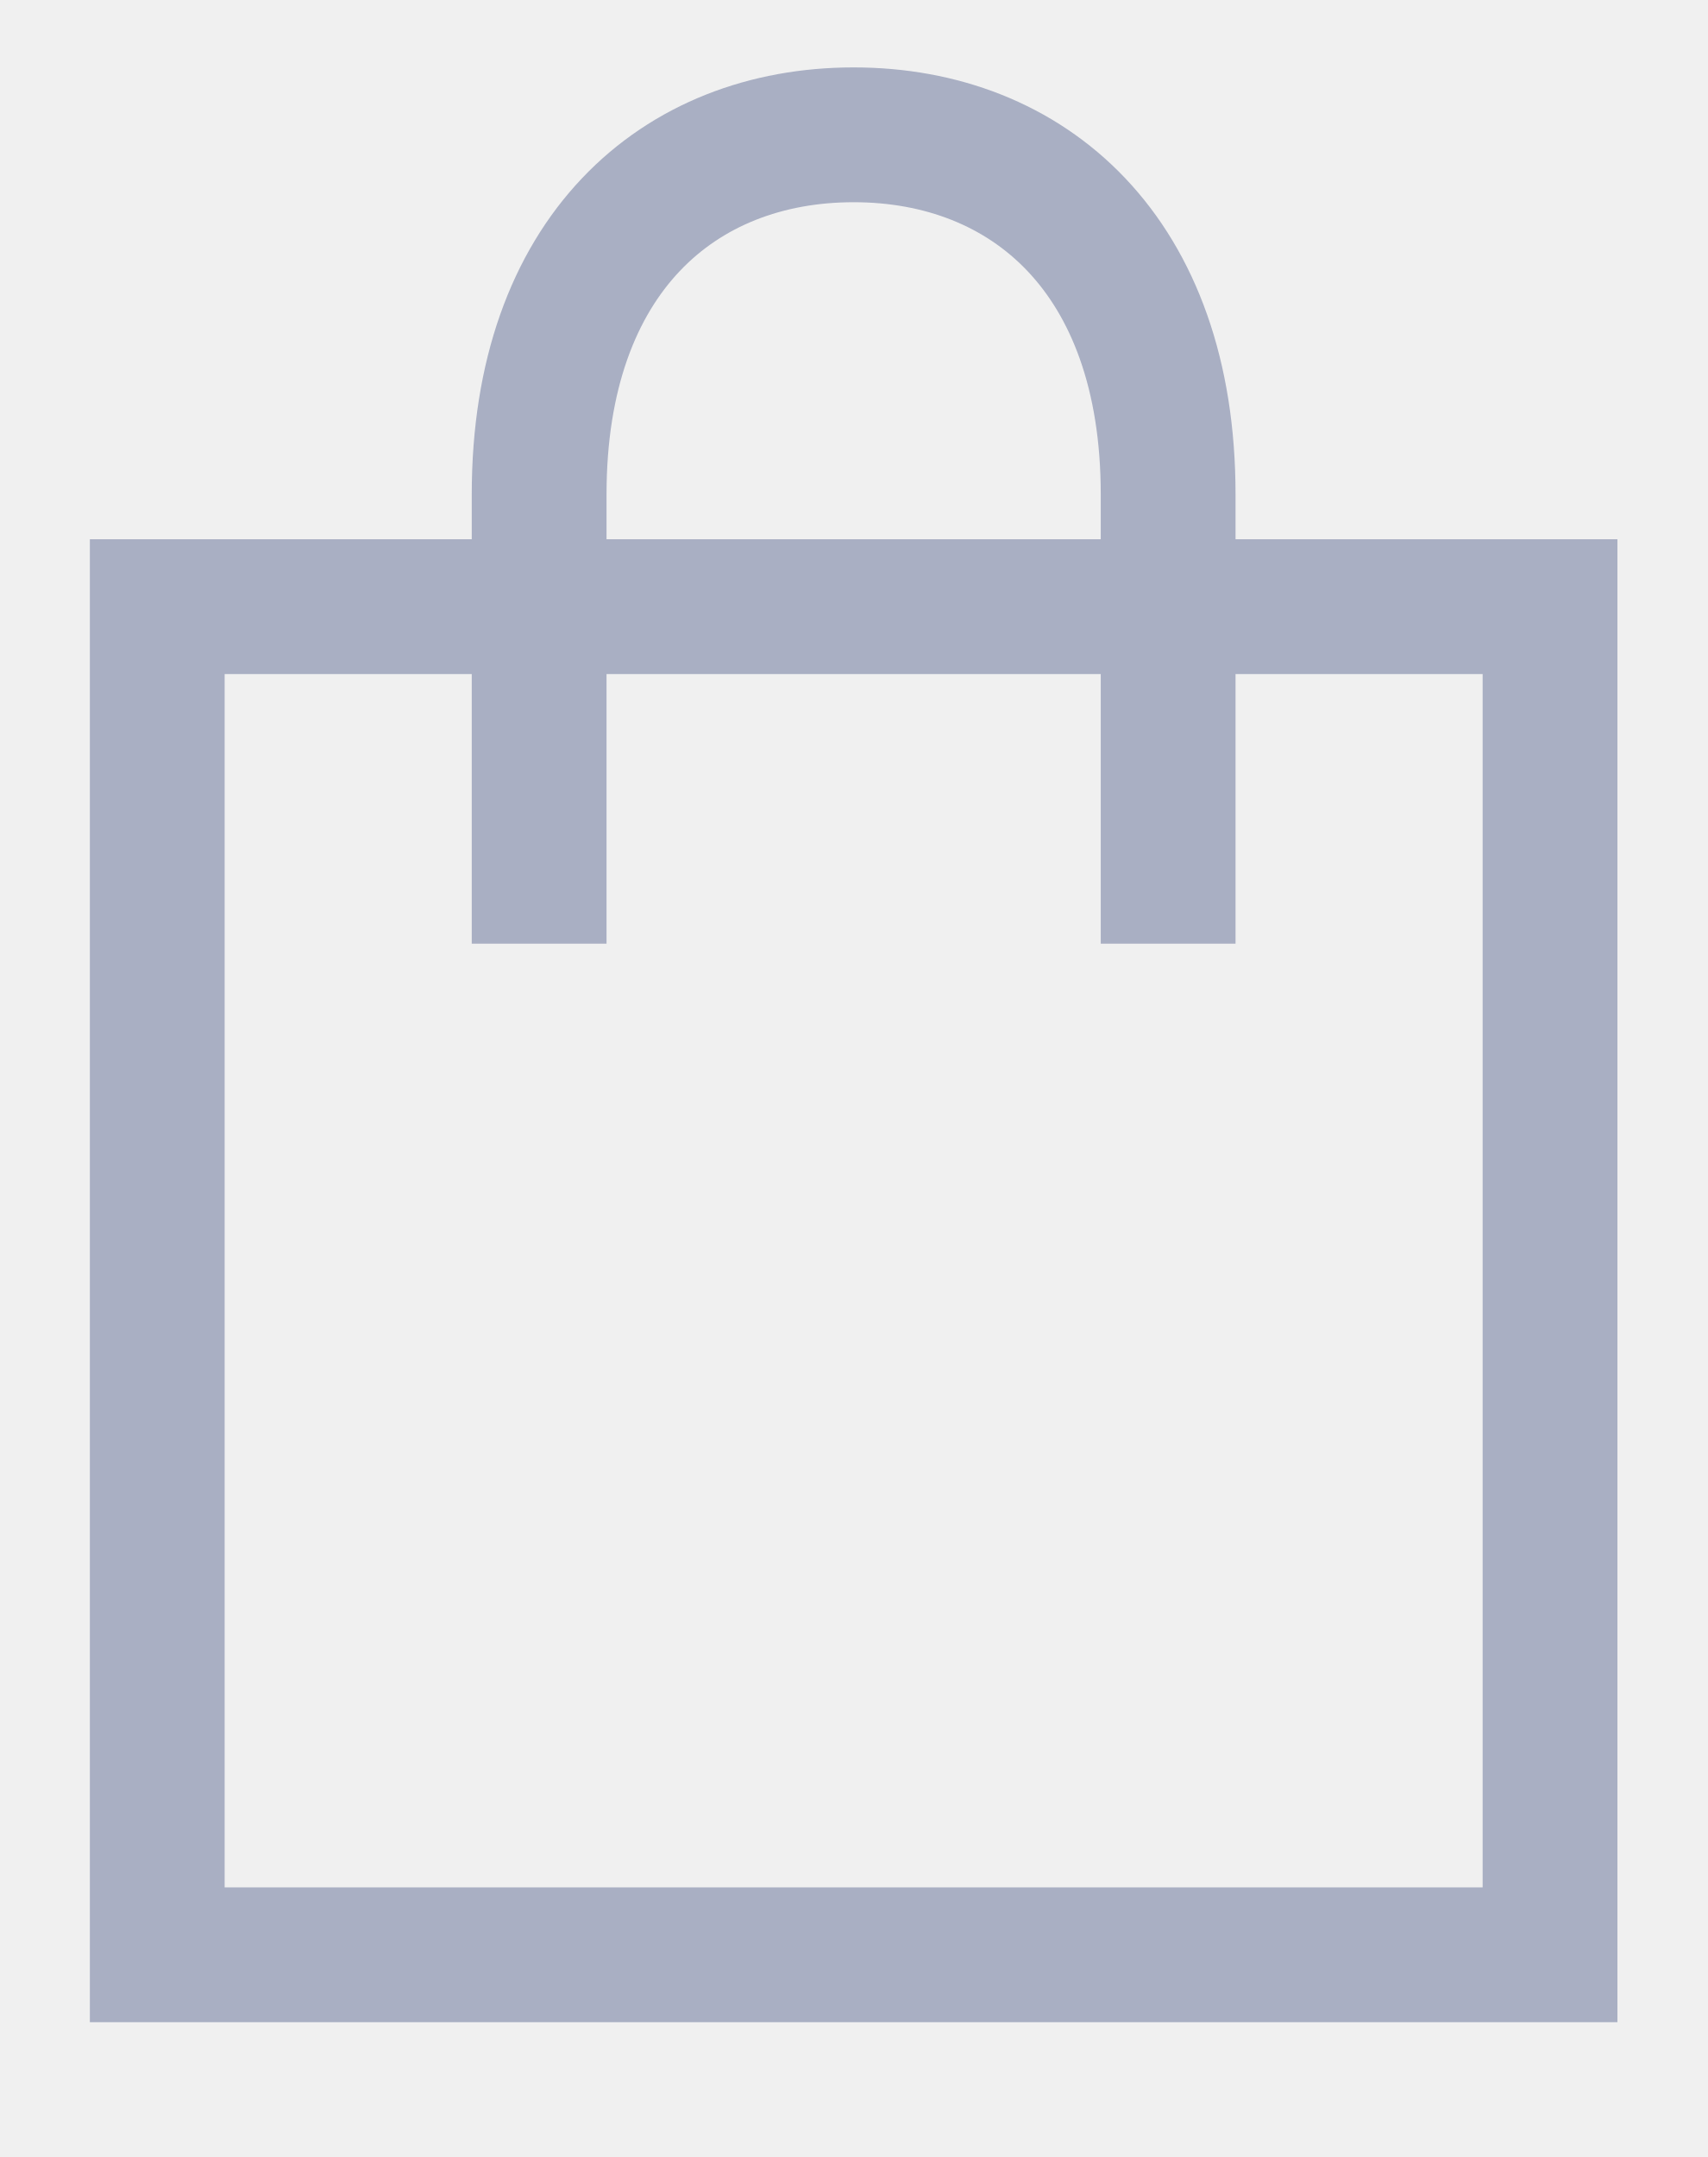
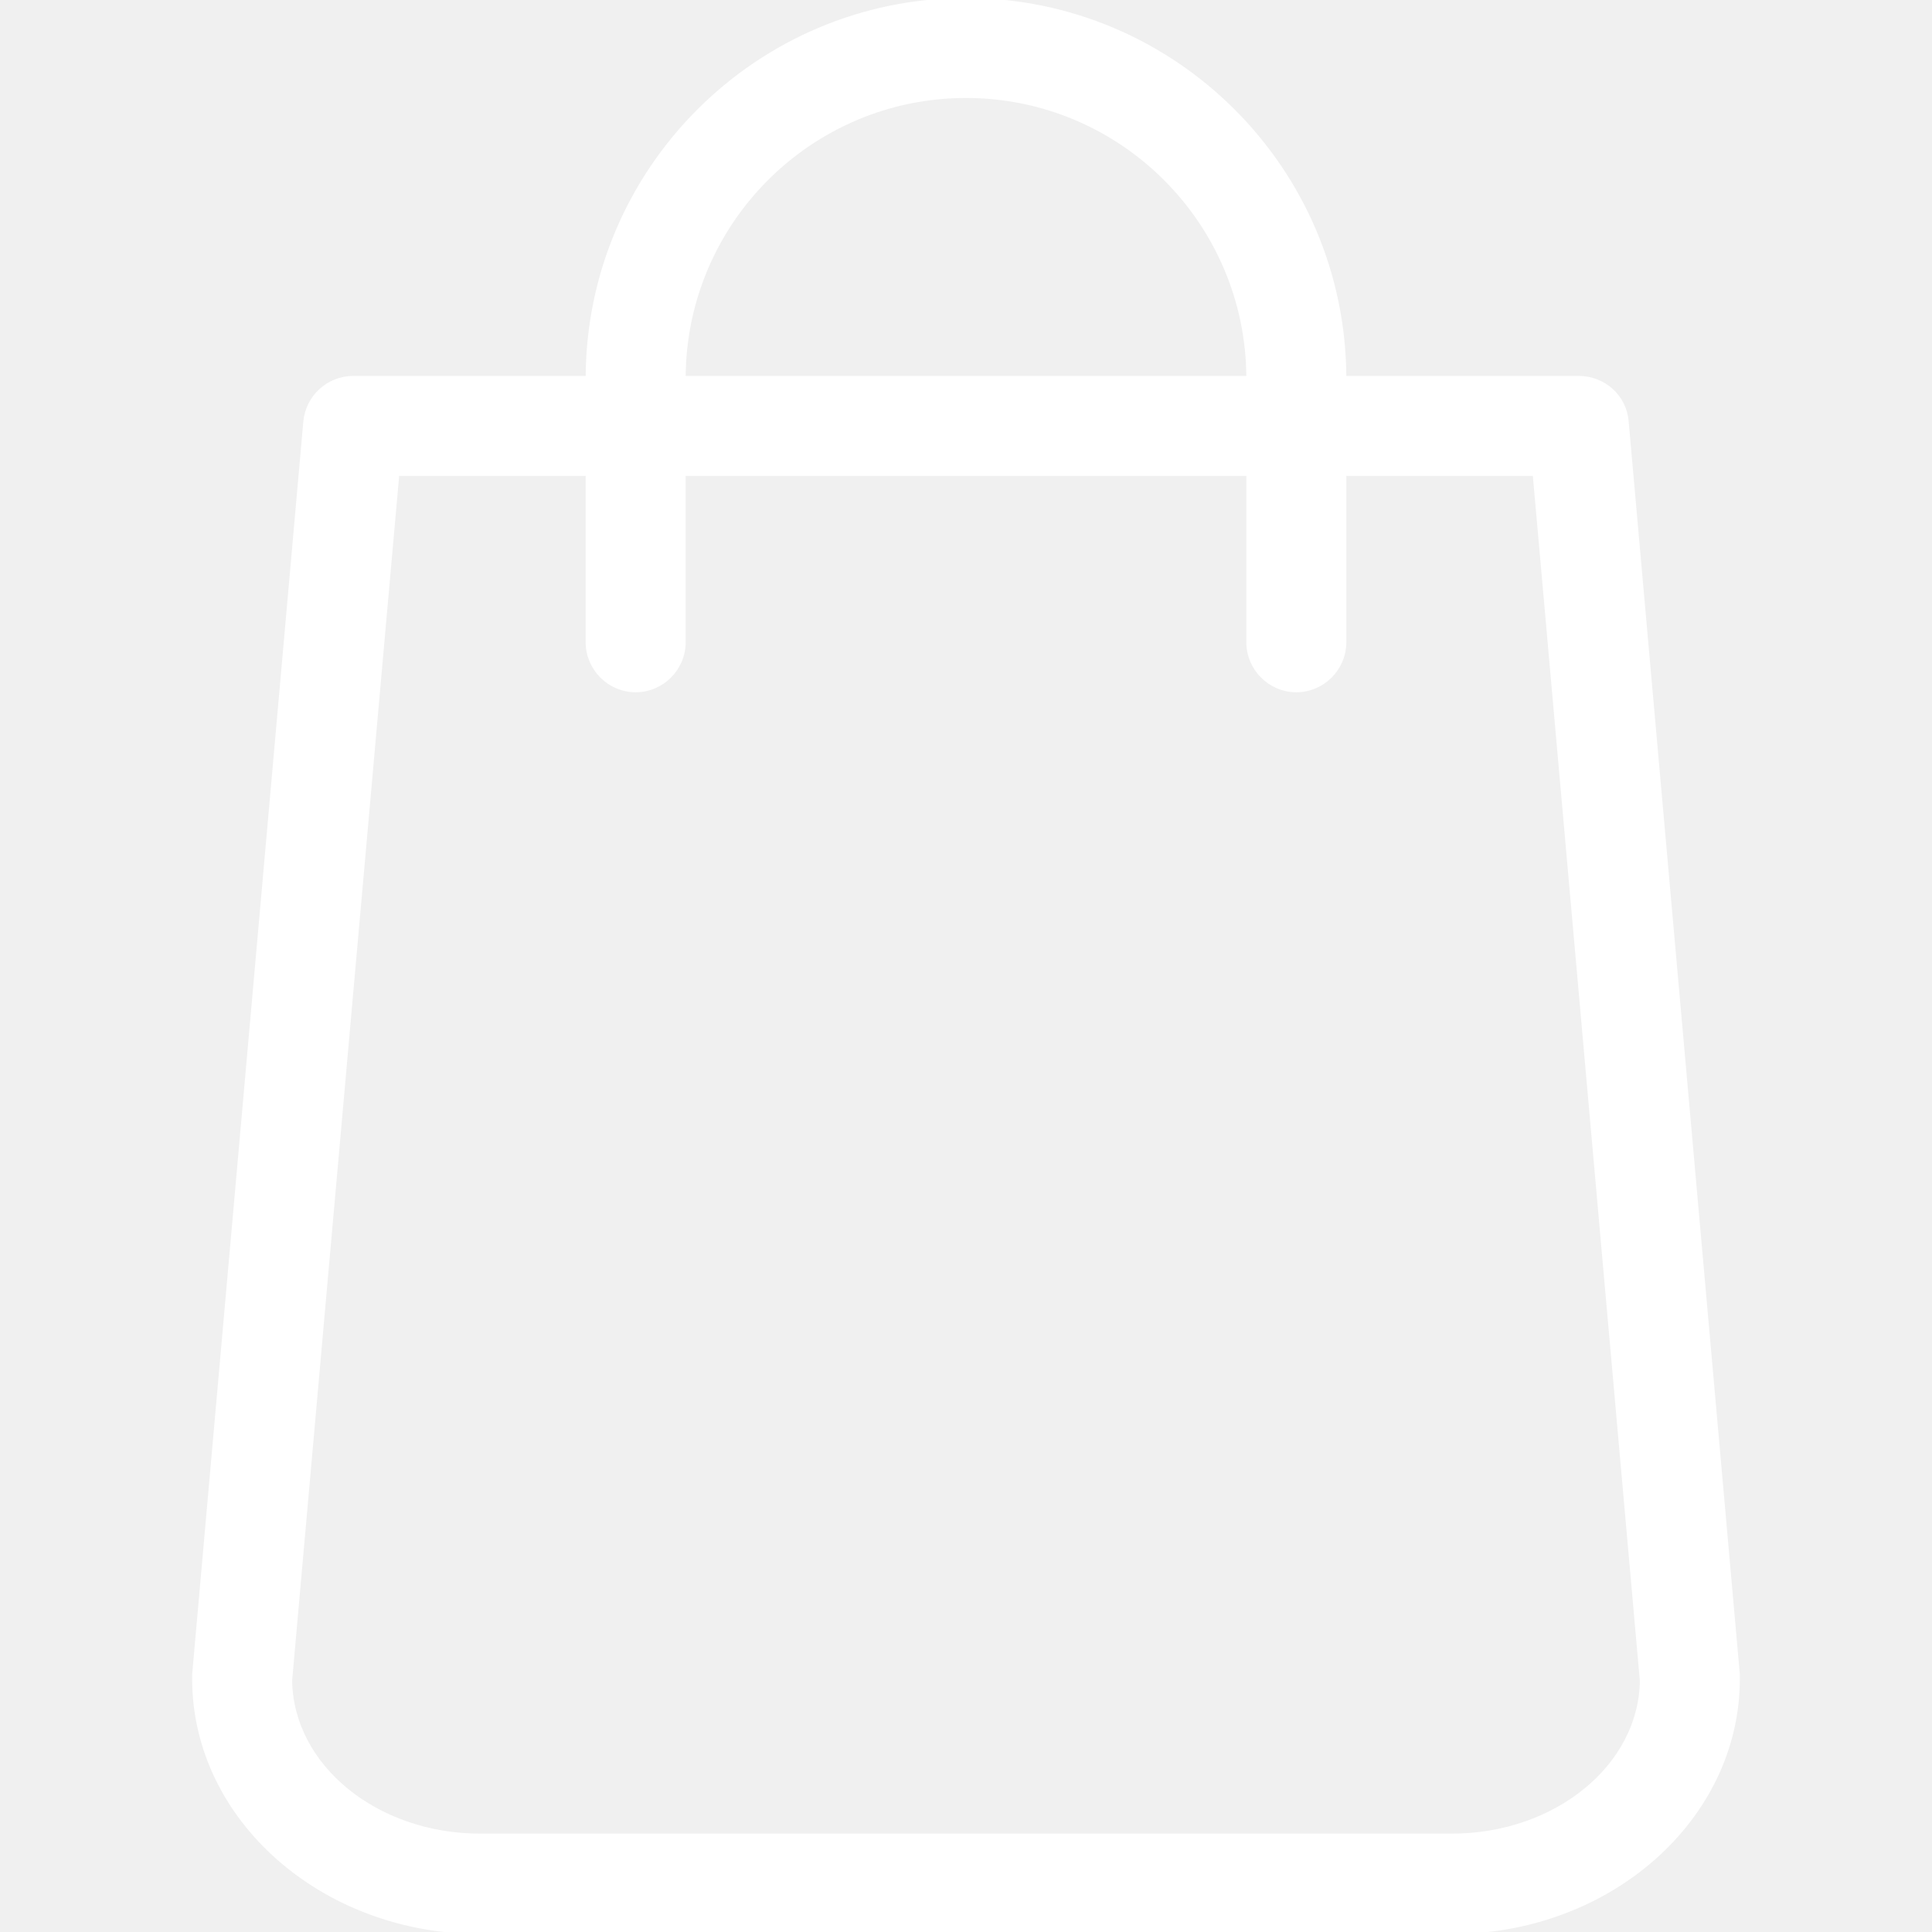
- <svg xmlns="http://www.w3.org/2000/svg" aria-hidden="true" focusable="false" role="presentation" width="19" height="24" viewBox="0 0 19 24" fill="none">
-   <path d="M1.75 6.75H17.25V21.75H1.75V6.75Z" stroke="#a9afc3" stroke-width="1.5" />
-   <path d="M13 10.5V5.5C13 2.833 11.444 1.5 9.5 1.5C7.556 1.5 6 2.833 6 5.5L6 10.5" stroke="#a9afc3" stroke-width="1.5" />
+ <svg xmlns="http://www.w3.org/2000/svg" fill="#ffffff" height="800px" width="800px" version="1.1" id="Capa_1" viewBox="0 0 483.1 483.1" xml:space="preserve" stroke="#ffffff">
+   <g id="SVGRepo_bgCarrier" stroke-width="0" />
+   <g id="SVGRepo_tracerCarrier" stroke-linecap="round" stroke-linejoin="round" />
+   <g id="SVGRepo_iconCarrier">
+     <g>
+       <path d="M434.55,418.7l-27.8-313.3c-0.5-6.2-5.7-10.9-12-10.9h-58.6c-0.1-52.1-42.5-94.5-94.6-94.5s-94.5,42.4-94.6,94.5h-58.6 c-6.2,0-11.4,4.7-12,10.9l-27.8,313.3c0,0.4,0,0.7,0,1.1c0,34.9,32.1,63.3,71.5,63.3h243c39.4,0,71.5-28.4,71.5-63.3 C434.55,419.4,434.55,419.1,434.55,418.7z M241.55,24c38.9,0,70.5,31.6,70.6,70.5h-141.2C171.05,55.6,202.65,24,241.55,24z M363.05,459h-243c-26,0-47.2-17.3-47.5-38.8l26.8-301.7h47.6v42.1c0,6.6,5.4,12,12,12s12-5.4,12-12v-42.1h141.2v42.1 c0,6.6,5.4,12,12,12s12-5.4,12-12v-42.1h47.6l26.8,301.8C410.25,441.7,389.05,459,363.05,459z" />
+     </g>
+   </g>
</svg>
